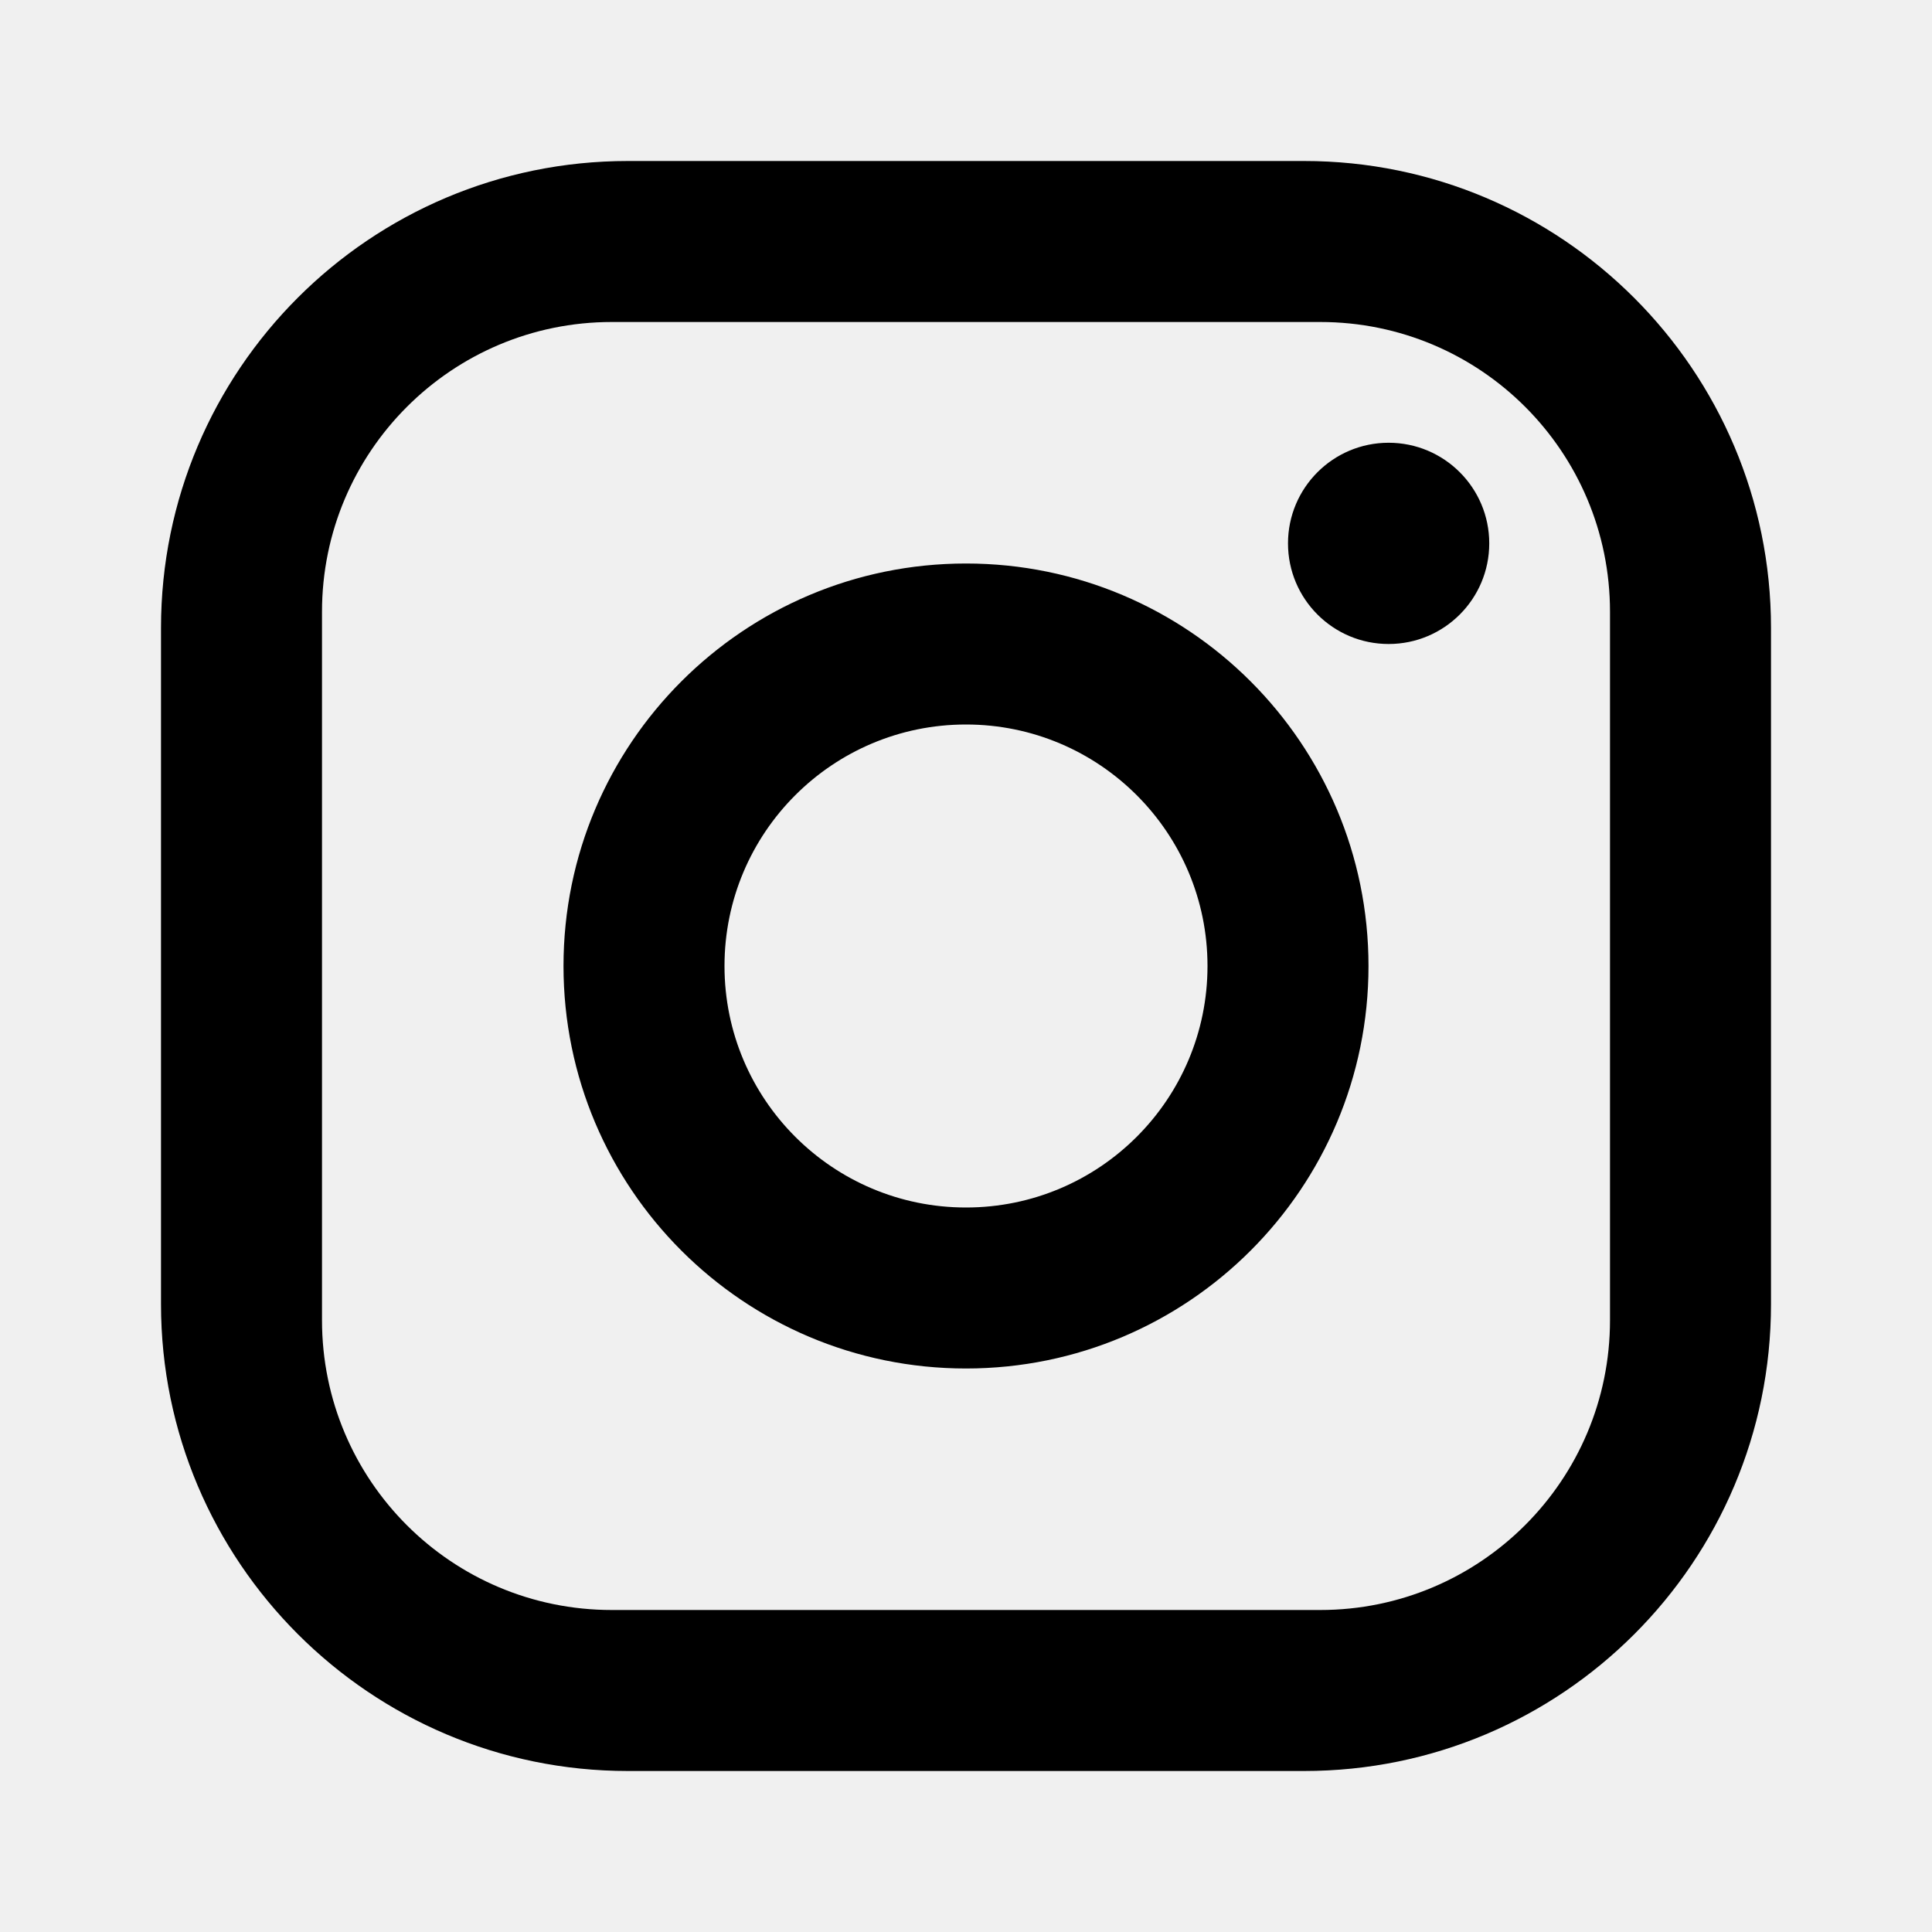
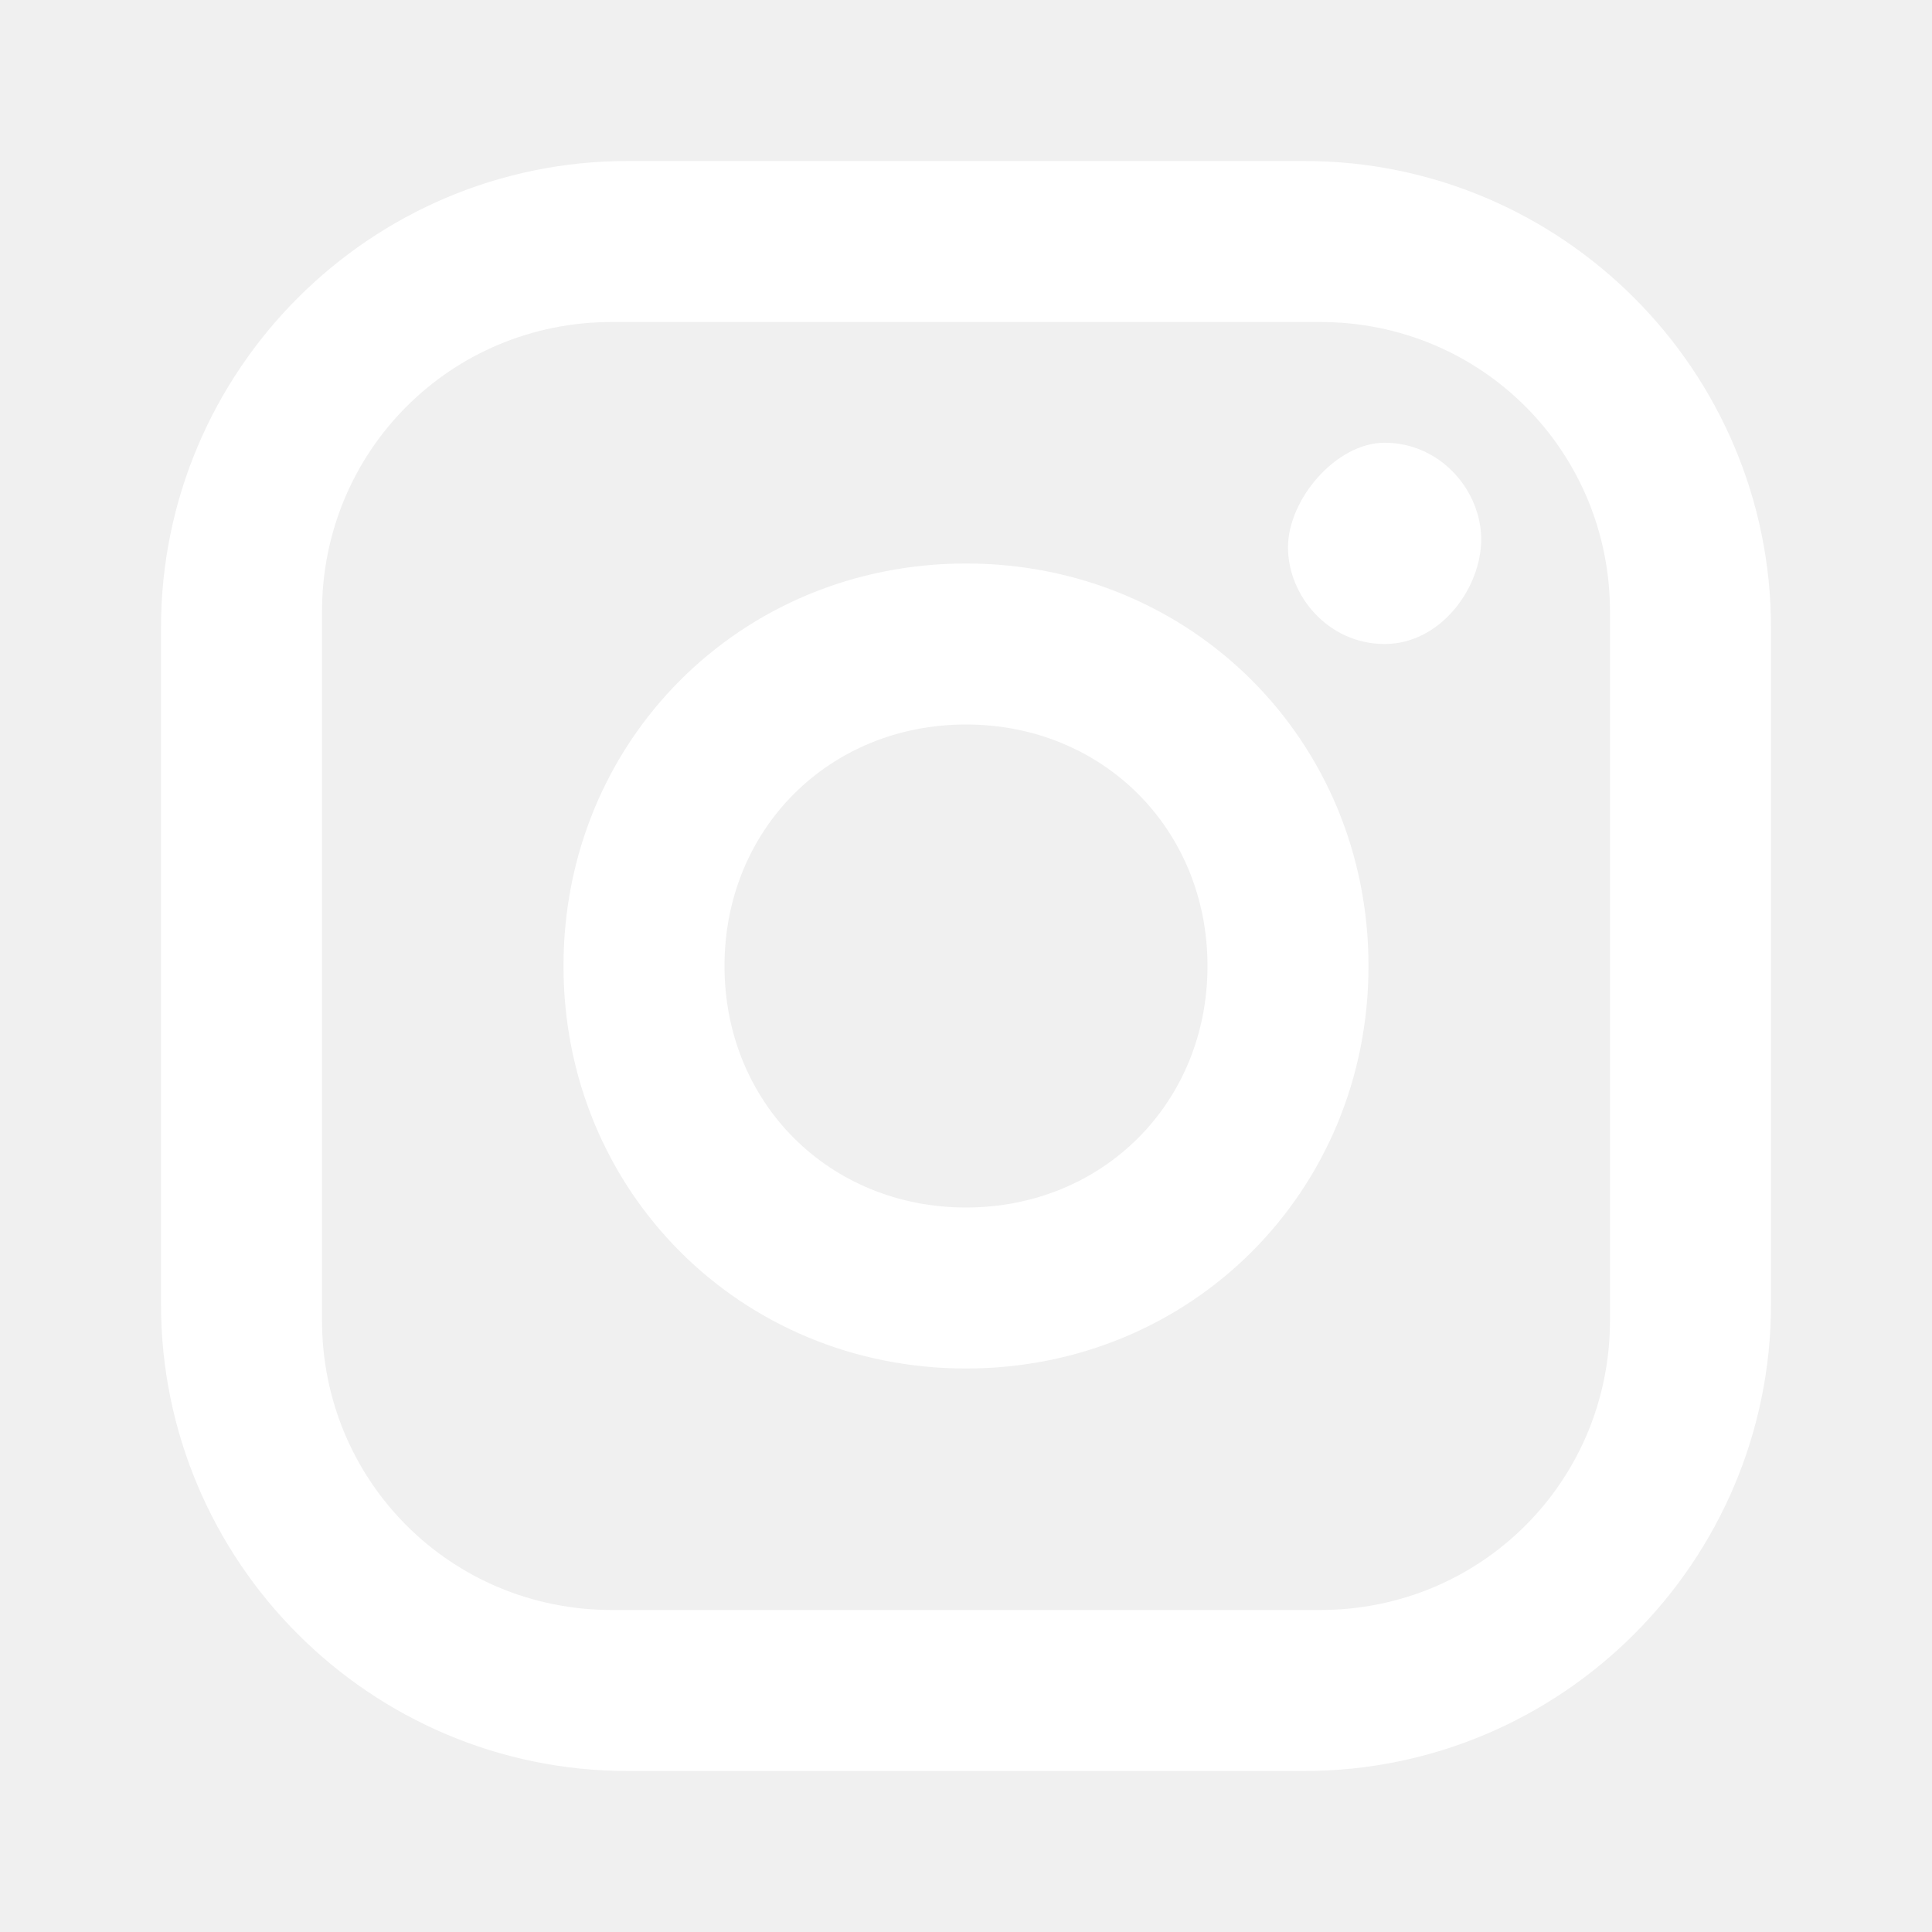
- <svg xmlns="http://www.w3.org/2000/svg" version="1.1" width="24" height="24" viewBox="0 0 24 24">
-   <path d="M7.8,2H16.2C19.4,2 22,4.6 22,7.8V16.2A5.8,5.8 0 0,1 16.2,22H7.8C4.6,22 2,19.4 2,16.2V7.8A5.8,5.8 0 0,1 7.8,2M7.6,4A3.6,3.6 0 0,0 4,7.6V16.4C4,18.39 5.61,20 7.6,20H16.4A3.6,3.6 0 0,0 20,16.4V7.6C20,5.61 18.39,4 16.4,4H7.6M17.25,5.5A1.25,1.25 0 0,1 18.5,6.75A1.25,1.25 0 0,1 17.25,8A1.25,1.25 0 0,1 16,6.75A1.25,1.25 0 0,1 17.25,5.5M12,7A5,5 0 0,1 17,12A5,5 0 0,1 12,17A5,5 0 0,1 7,12A5,5 0 0,1 12,7M12,9A3,3 0 0,0 9,12A3,3 0 0,0 12,15A3,3 0 0,0 15,12A3,3 0 0,0 12,9Z" />
+ <svg xmlns="http://www.w3.org/2000/svg" version="1.1" id="Layer_1" x="0px" y="0px" viewBox="0 0 24 24" style="enable-background:new 0 0 24 24;" xml:space="preserve">
+   <style type="text/css">
+ 	.st0{fill:#FFFFFF;}
+ </style>
+   <path class="st0" d="M7.8,2h8.4C19.4,2,22,4.6,22,7.8v8.4c0,3.2-2.6,5.8-5.8,5.8H7.8C4.6,22,2,19.4,2,16.2V7.8C2,4.6,4.6,2,7.8,2   M7.6,4C5.6,4,4,5.6,4,7.6l0,0v8.8c0,2,1.6,3.6,3.6,3.6h8.8c2,0,3.6-1.6,3.6-3.6c0,0,0,0,0,0V7.6c0-2-1.6-3.6-3.6-3.6H7.6 M17.2,5.5  c0.7,0,1.2,0.6,1.2,1.2S17.9,8,17.2,8S16,7.4,16,6.8S16.6,5.5,17.2,5.5 M12,7c2.8,0,5,2.2,5,5s-2.2,5-5,5s-5-2.2-5-5S9.2,7,12,7   M12,9c-1.7,0-3,1.3-3,3s1.3,3,3,3s3-1.3,3-3S13.7,9,12,9z" />
</svg>
